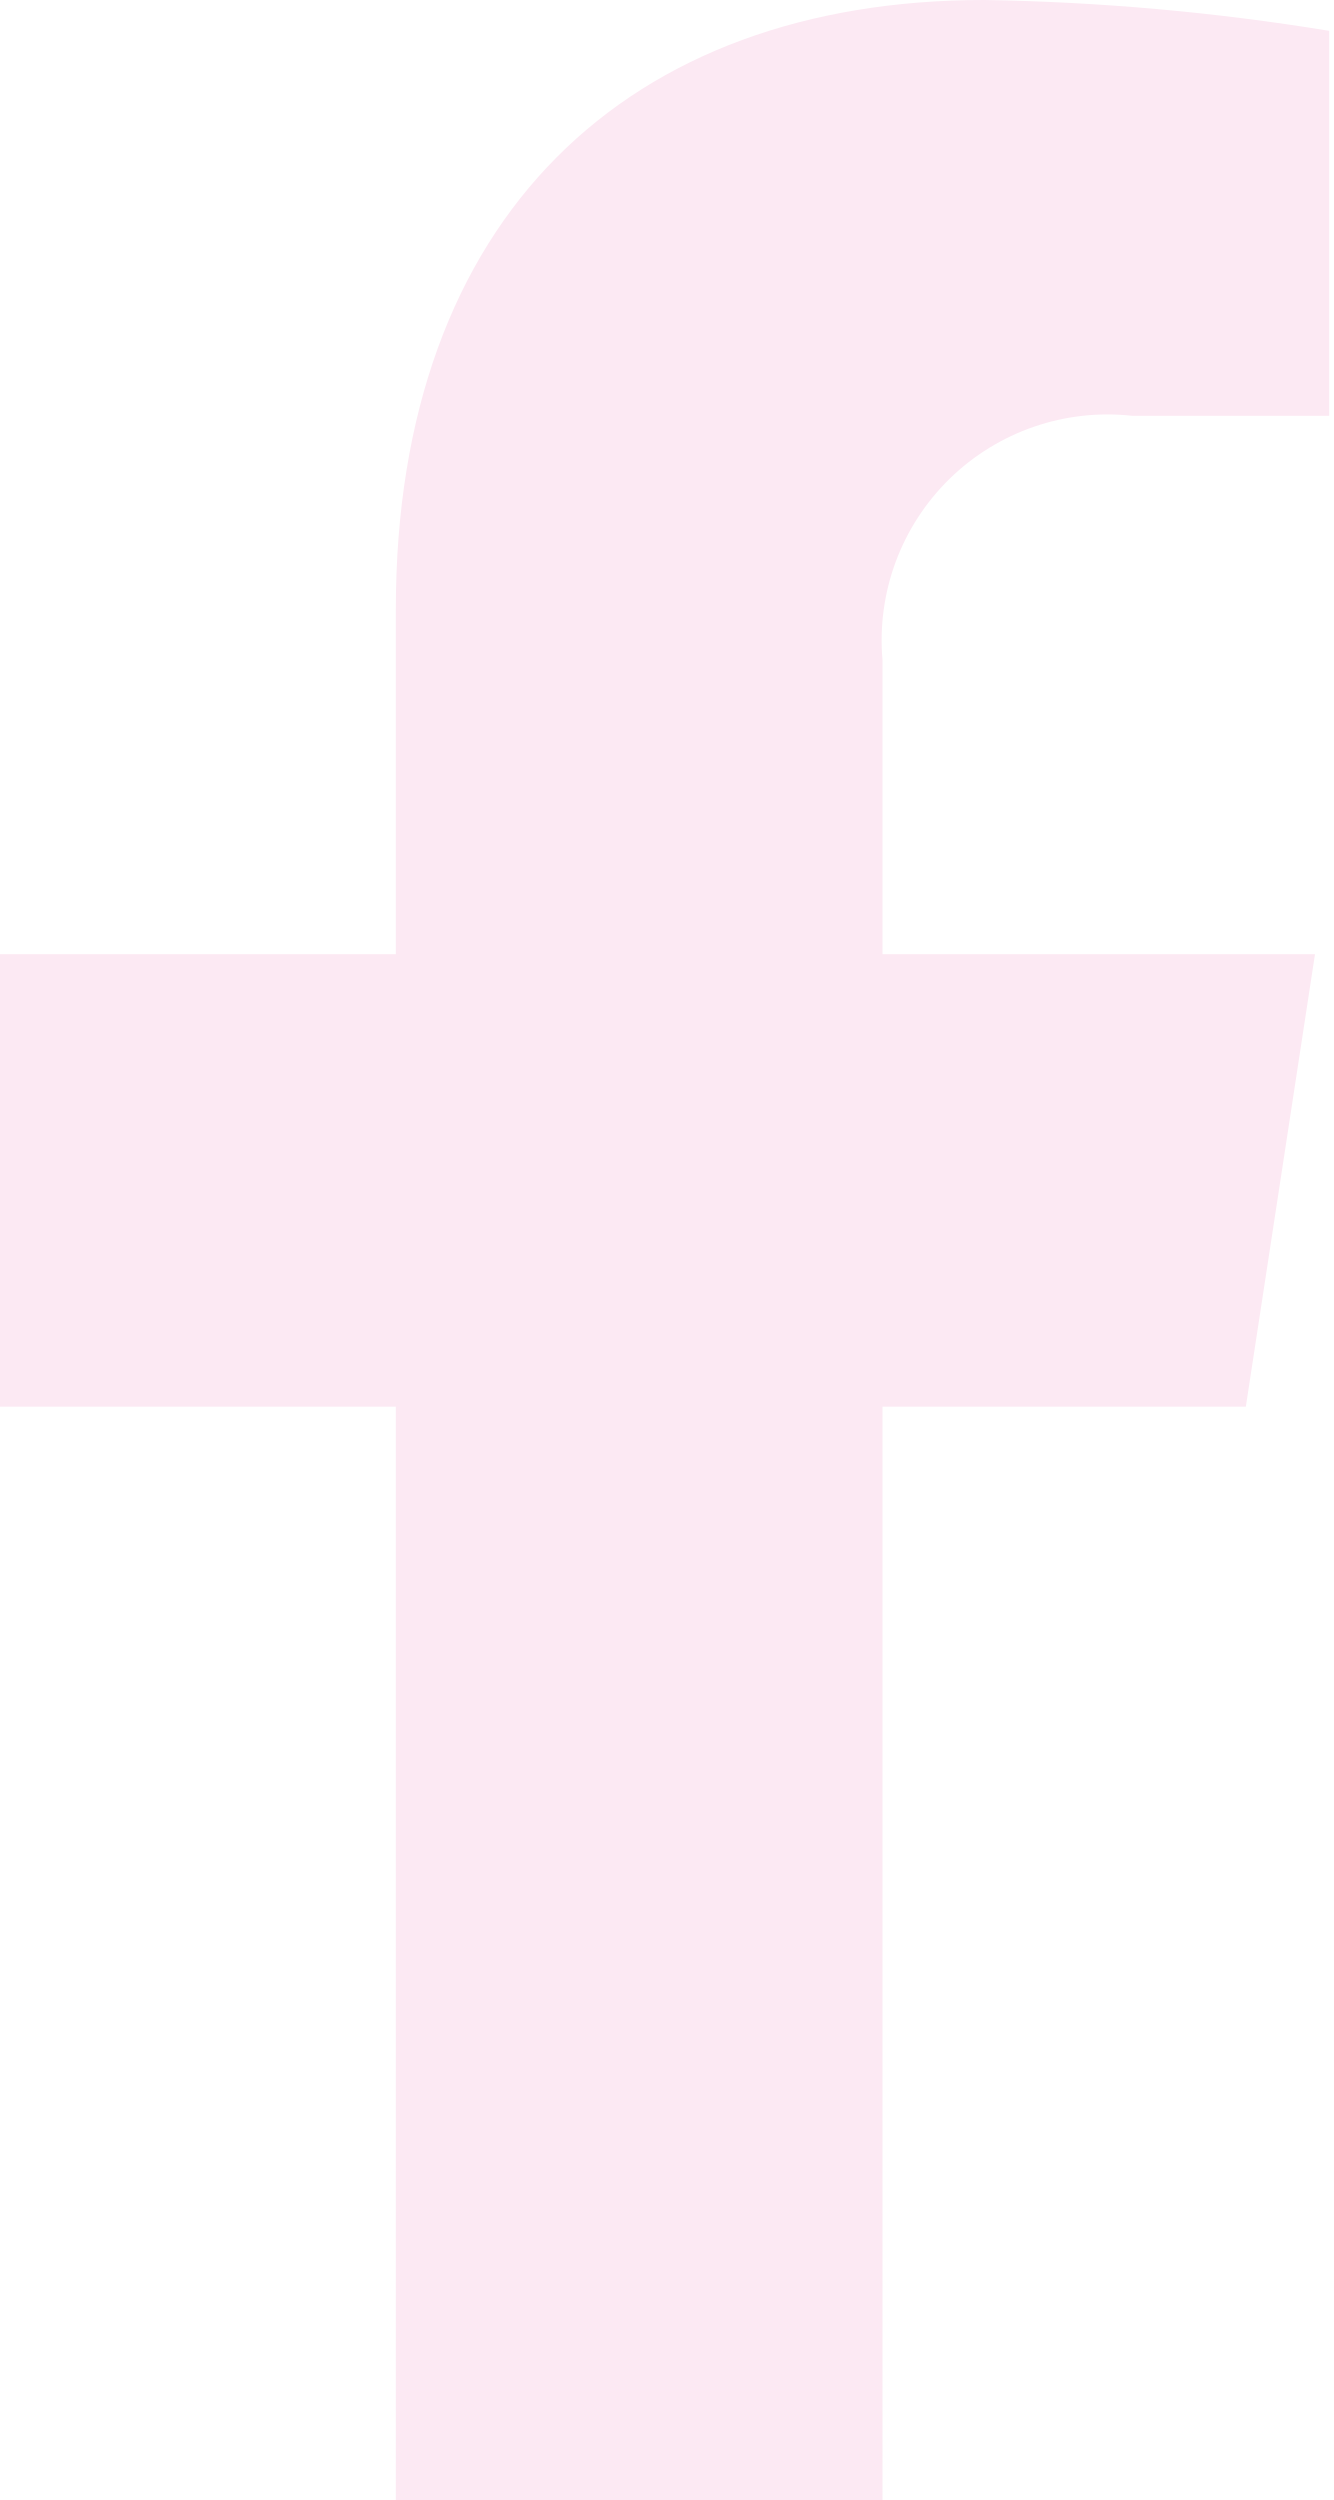
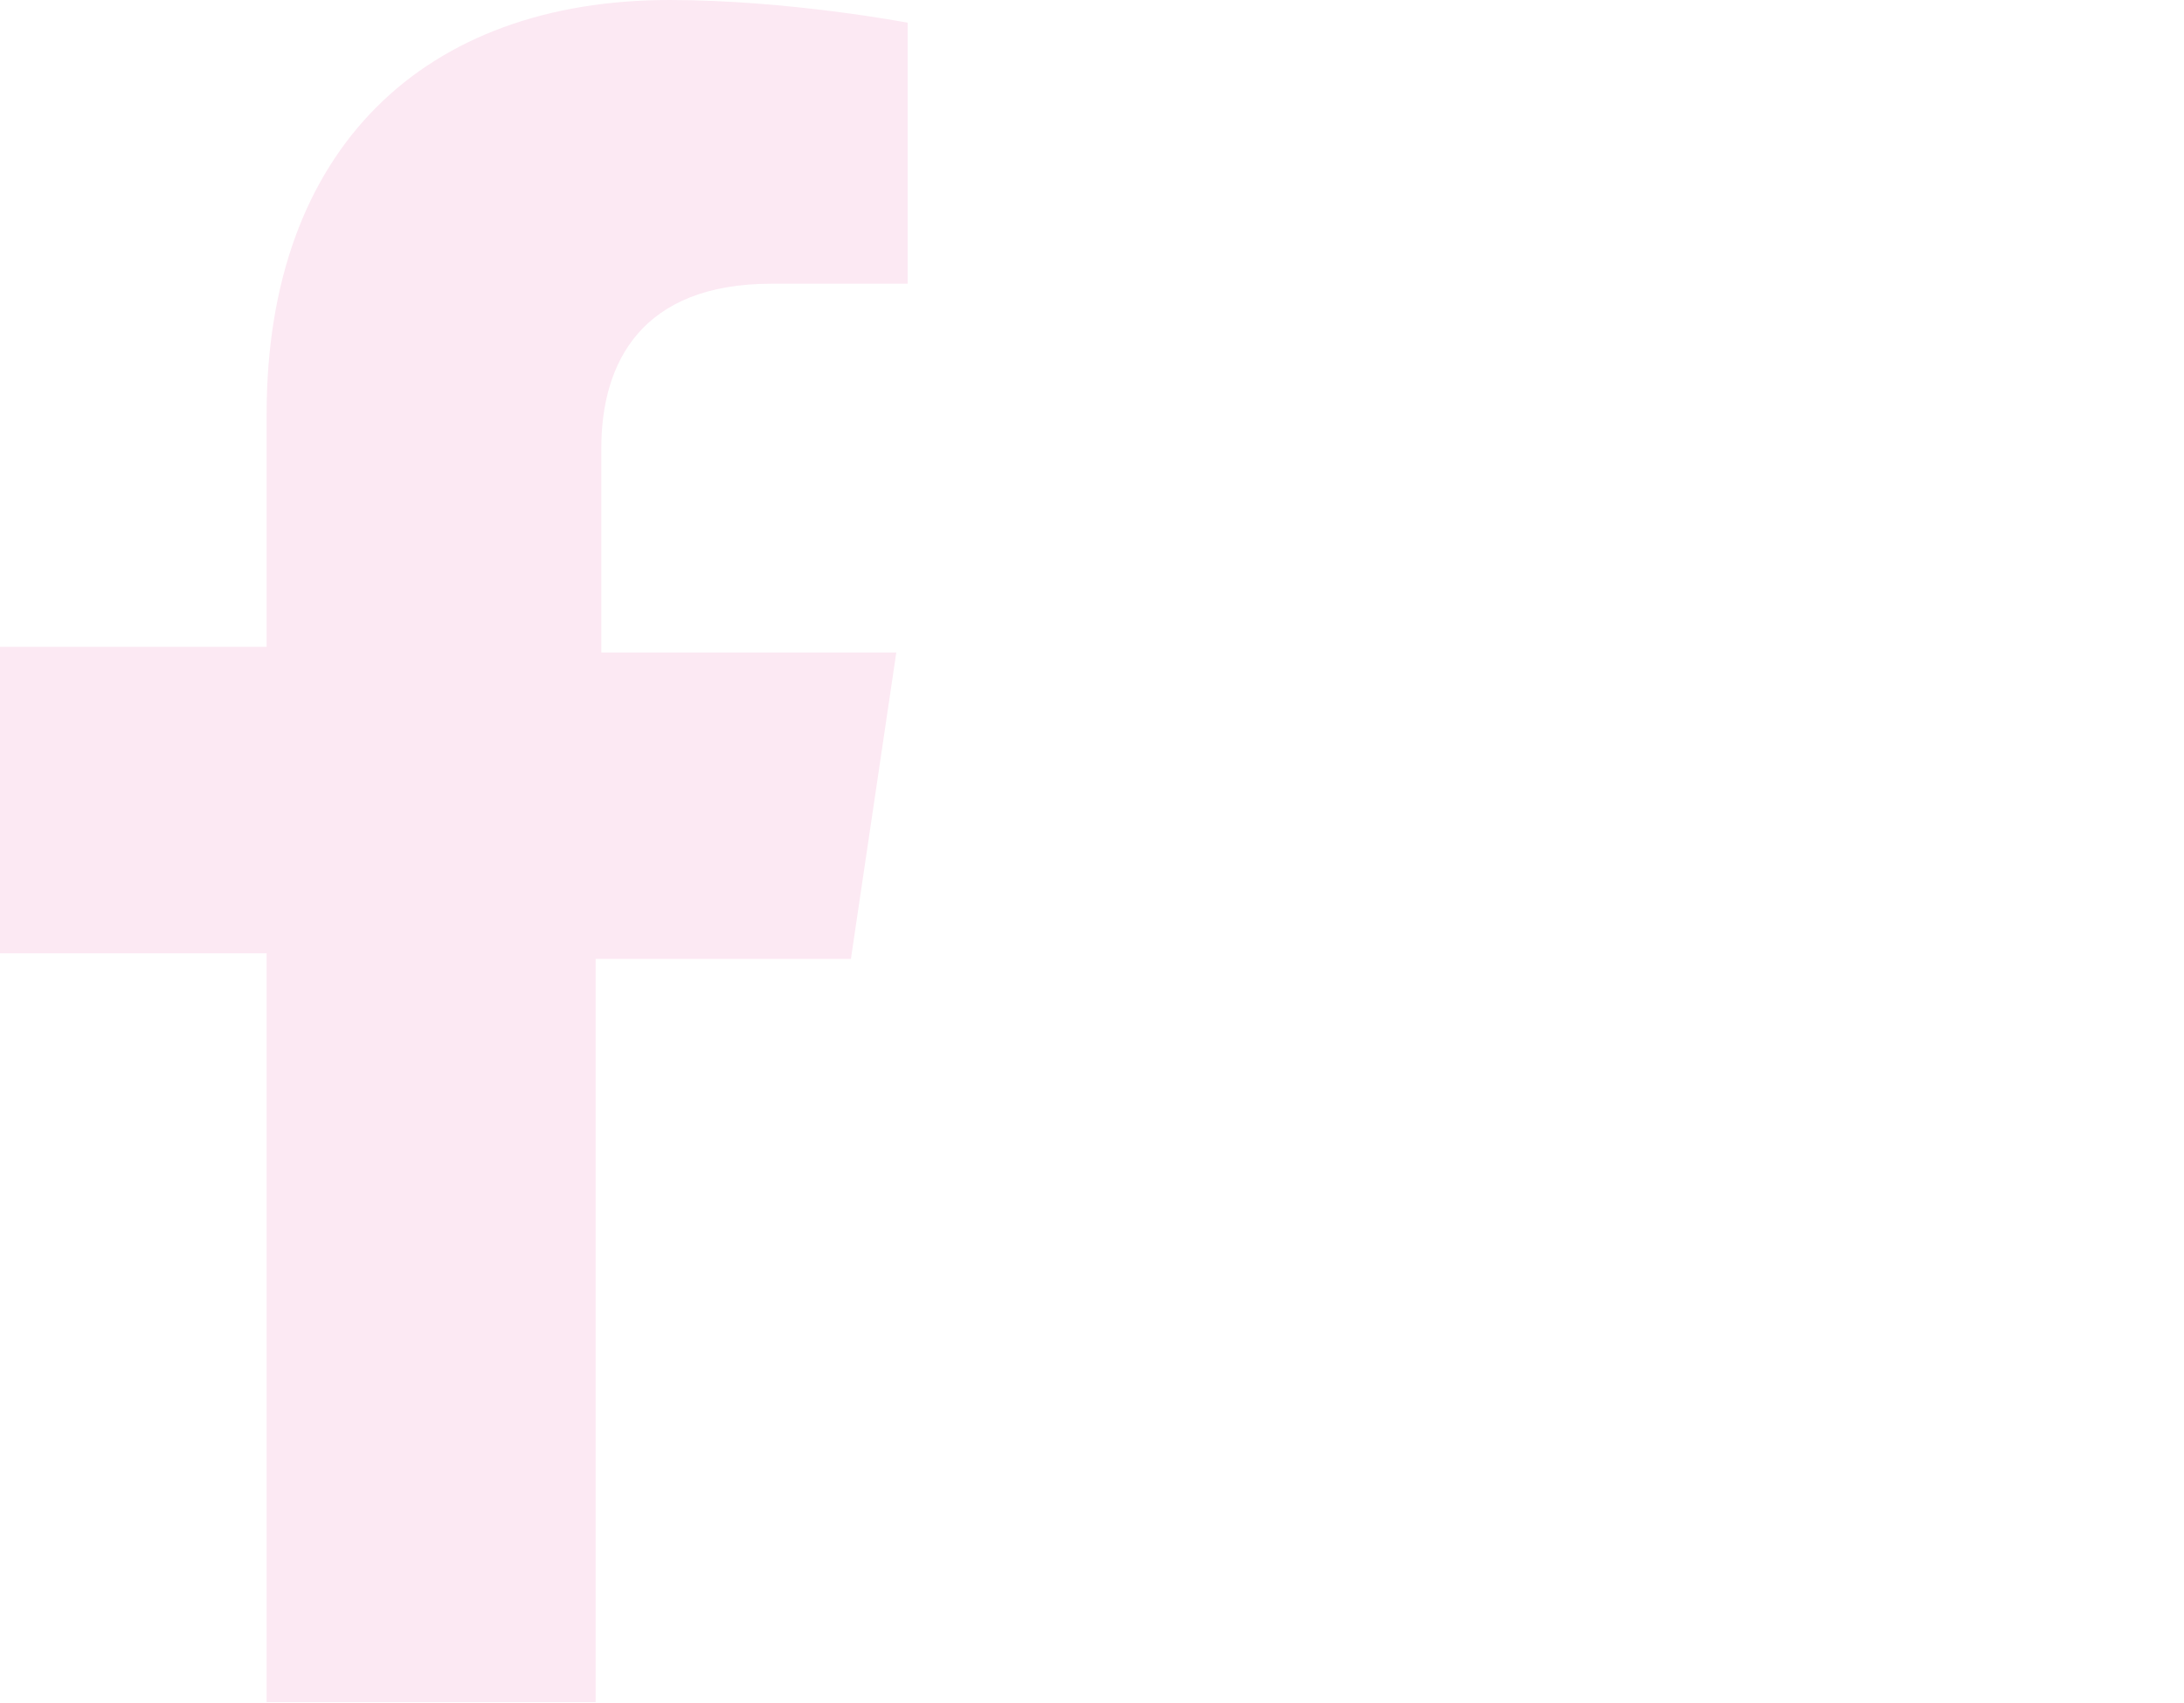
- <svg xmlns="http://www.w3.org/2000/svg" id="Capa_1" data-name="Capa 1" viewBox="0 0 16 30">
-   <defs>
-     <style>.cls-1{fill:#fce9f3;}</style>
-   </defs>
-   <path class="cls-1" d="M15.08,16.88l.83-5.43H10.72V7.92a2.71,2.71,0,0,1,3-2.93h2.36V.37A28.41,28.41,0,0,0,11.94,0C7.67,0,4.88,2.6,4.88,7.31v4.14H.13v5.43H4.88V30h5.84V16.88Z" transform="translate(-0.13 0)" />
+ <svg xmlns="http://www.w3.org/2000/svg" version="1.1" id="Capa_1" x="0px" y="0px" viewBox="0 0 38.5 30" style="enable-background:new 0 0 38.5 30;" xml:space="preserve">
+   <style type="text/css">
+ 	.st0{fill:#FCE9F3;}
+ 	.st1{fill:#020203;}
+ </style>
+   <path class="st0" d="M15,16.9l0.8-5.4h-5.2V7.9c0-1.5,0.7-2.9,3-2.9H16V0.4c0,0-2.1-0.4-4.2-0.4C7.5,0,4.7,2.6,4.7,7.3v4.1H0v5.4  h4.7V30h5.8V16.9H15z" />
+   <rect x="54" y="-5.6" class="st1" width="22.5" height="40" />
</svg>
